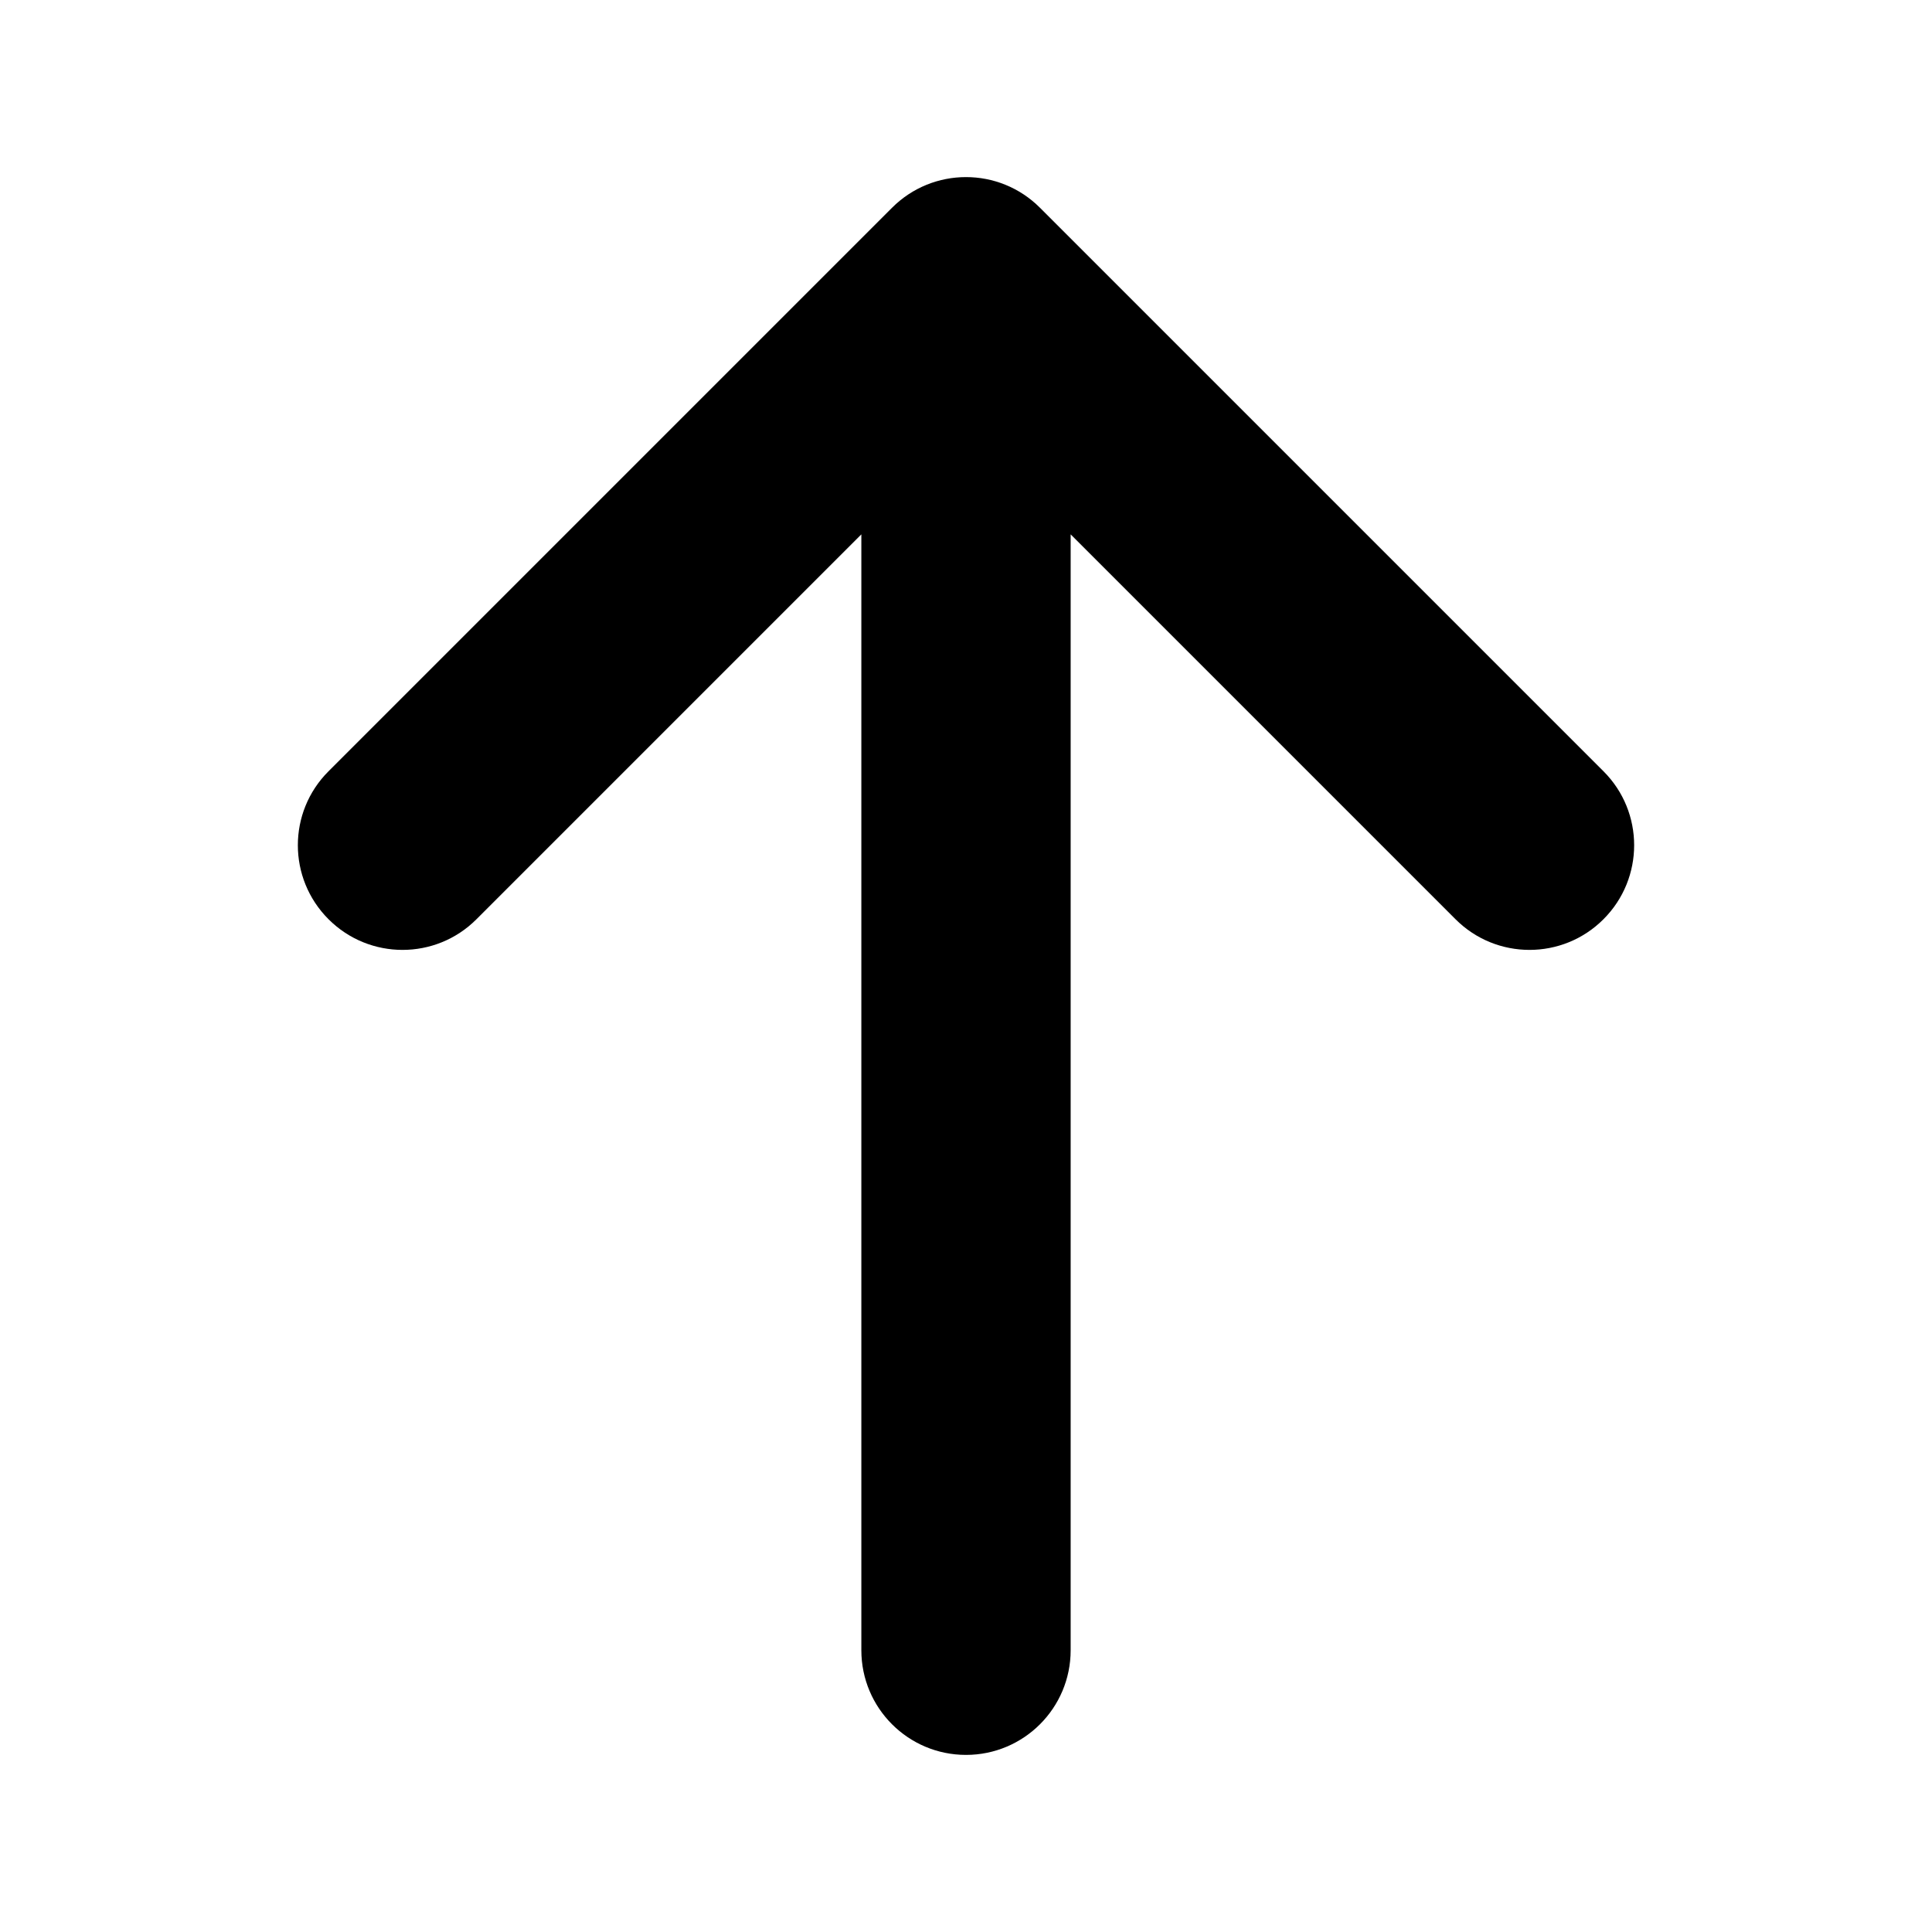
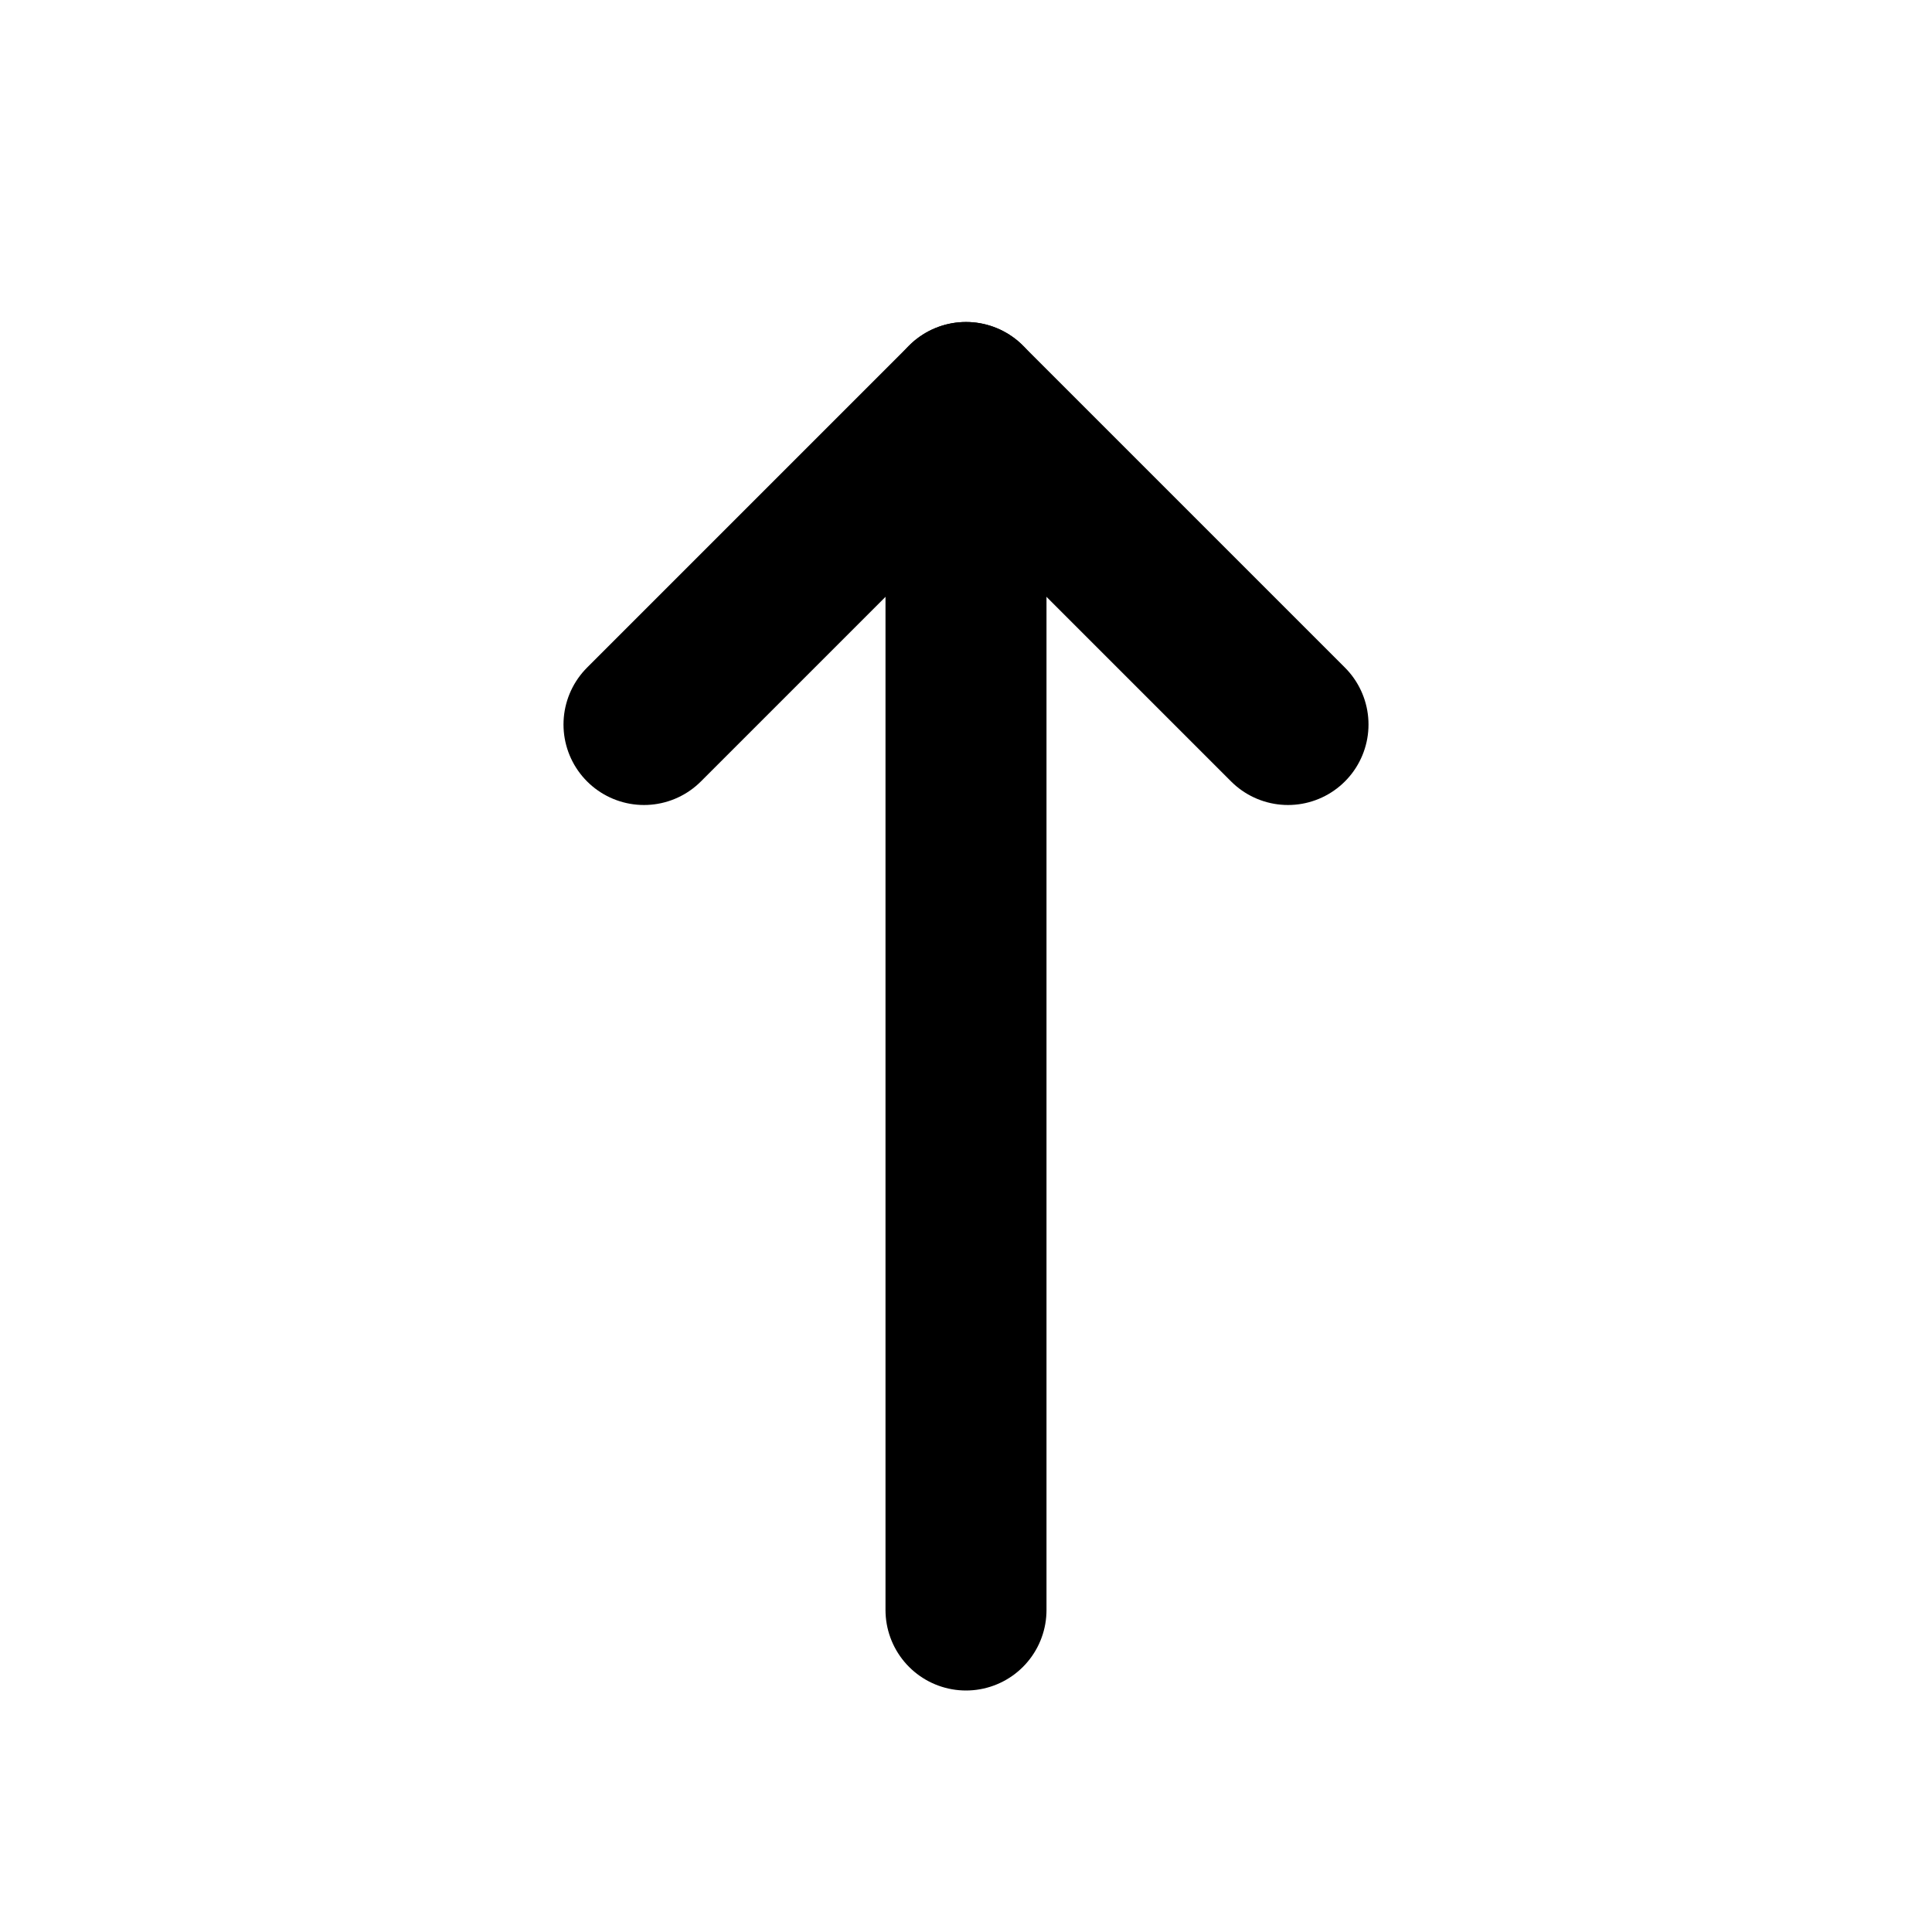
- <svg xmlns="http://www.w3.org/2000/svg" viewBox="0 0 24 24">
-   <path d="M11.081 2.581C11.588 2.073 12.412 2.073 12.919 2.581L19.919 9.581C20.427 10.088 20.427 10.911 19.919 11.419C19.412 11.927 18.588 11.927 18.081 11.419L13.3 6.638V20.5C13.3 21.218 12.718 21.8 12 21.8C11.282 21.8 10.7 21.218 10.7 20.5V6.638L5.919 11.419C5.412 11.927 4.589 11.927 4.081 11.419C3.573 10.911 3.573 10.088 4.081 9.581L11.081 2.581Z" />
+ <svg xmlns="http://www.w3.org/2000/svg" viewBox="0 0 24 24" fill="none" stroke="black" stroke-width="2" stroke-linecap="round" stroke-linejoin="round">
+   <path d="M12 5v15" />
+   <path d="M8 9l4 -4l4 4" />
</svg>
